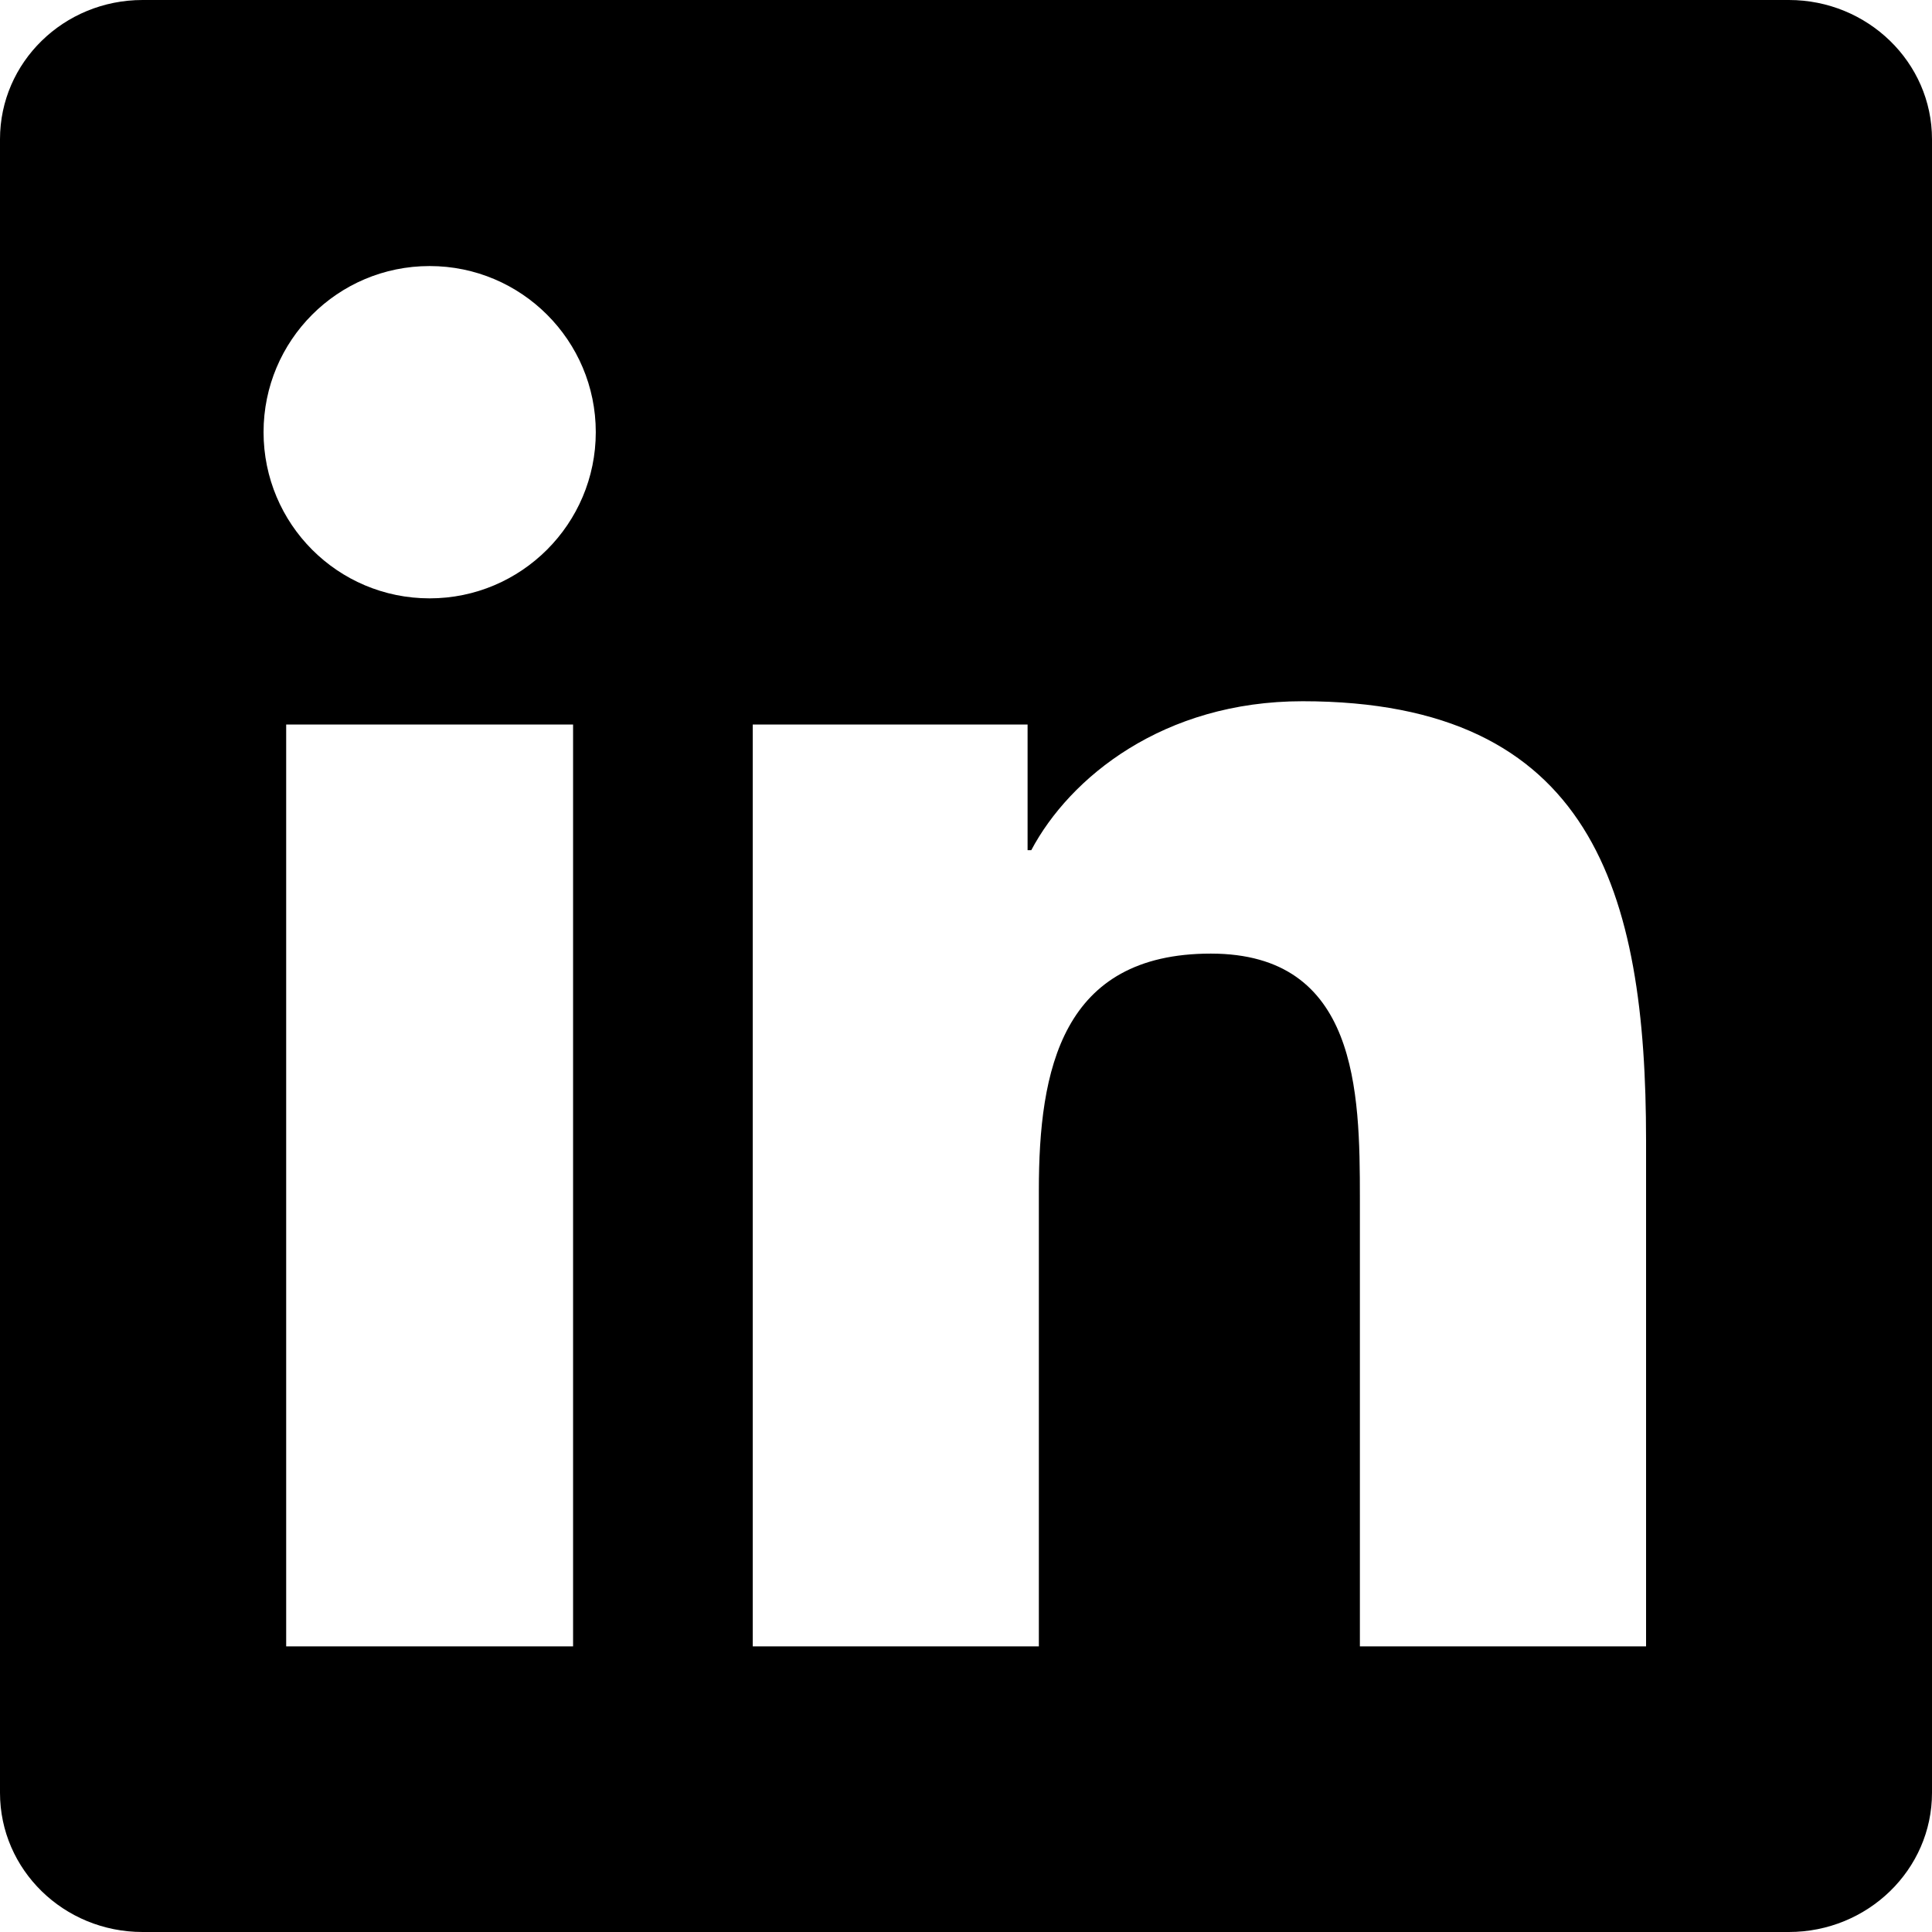
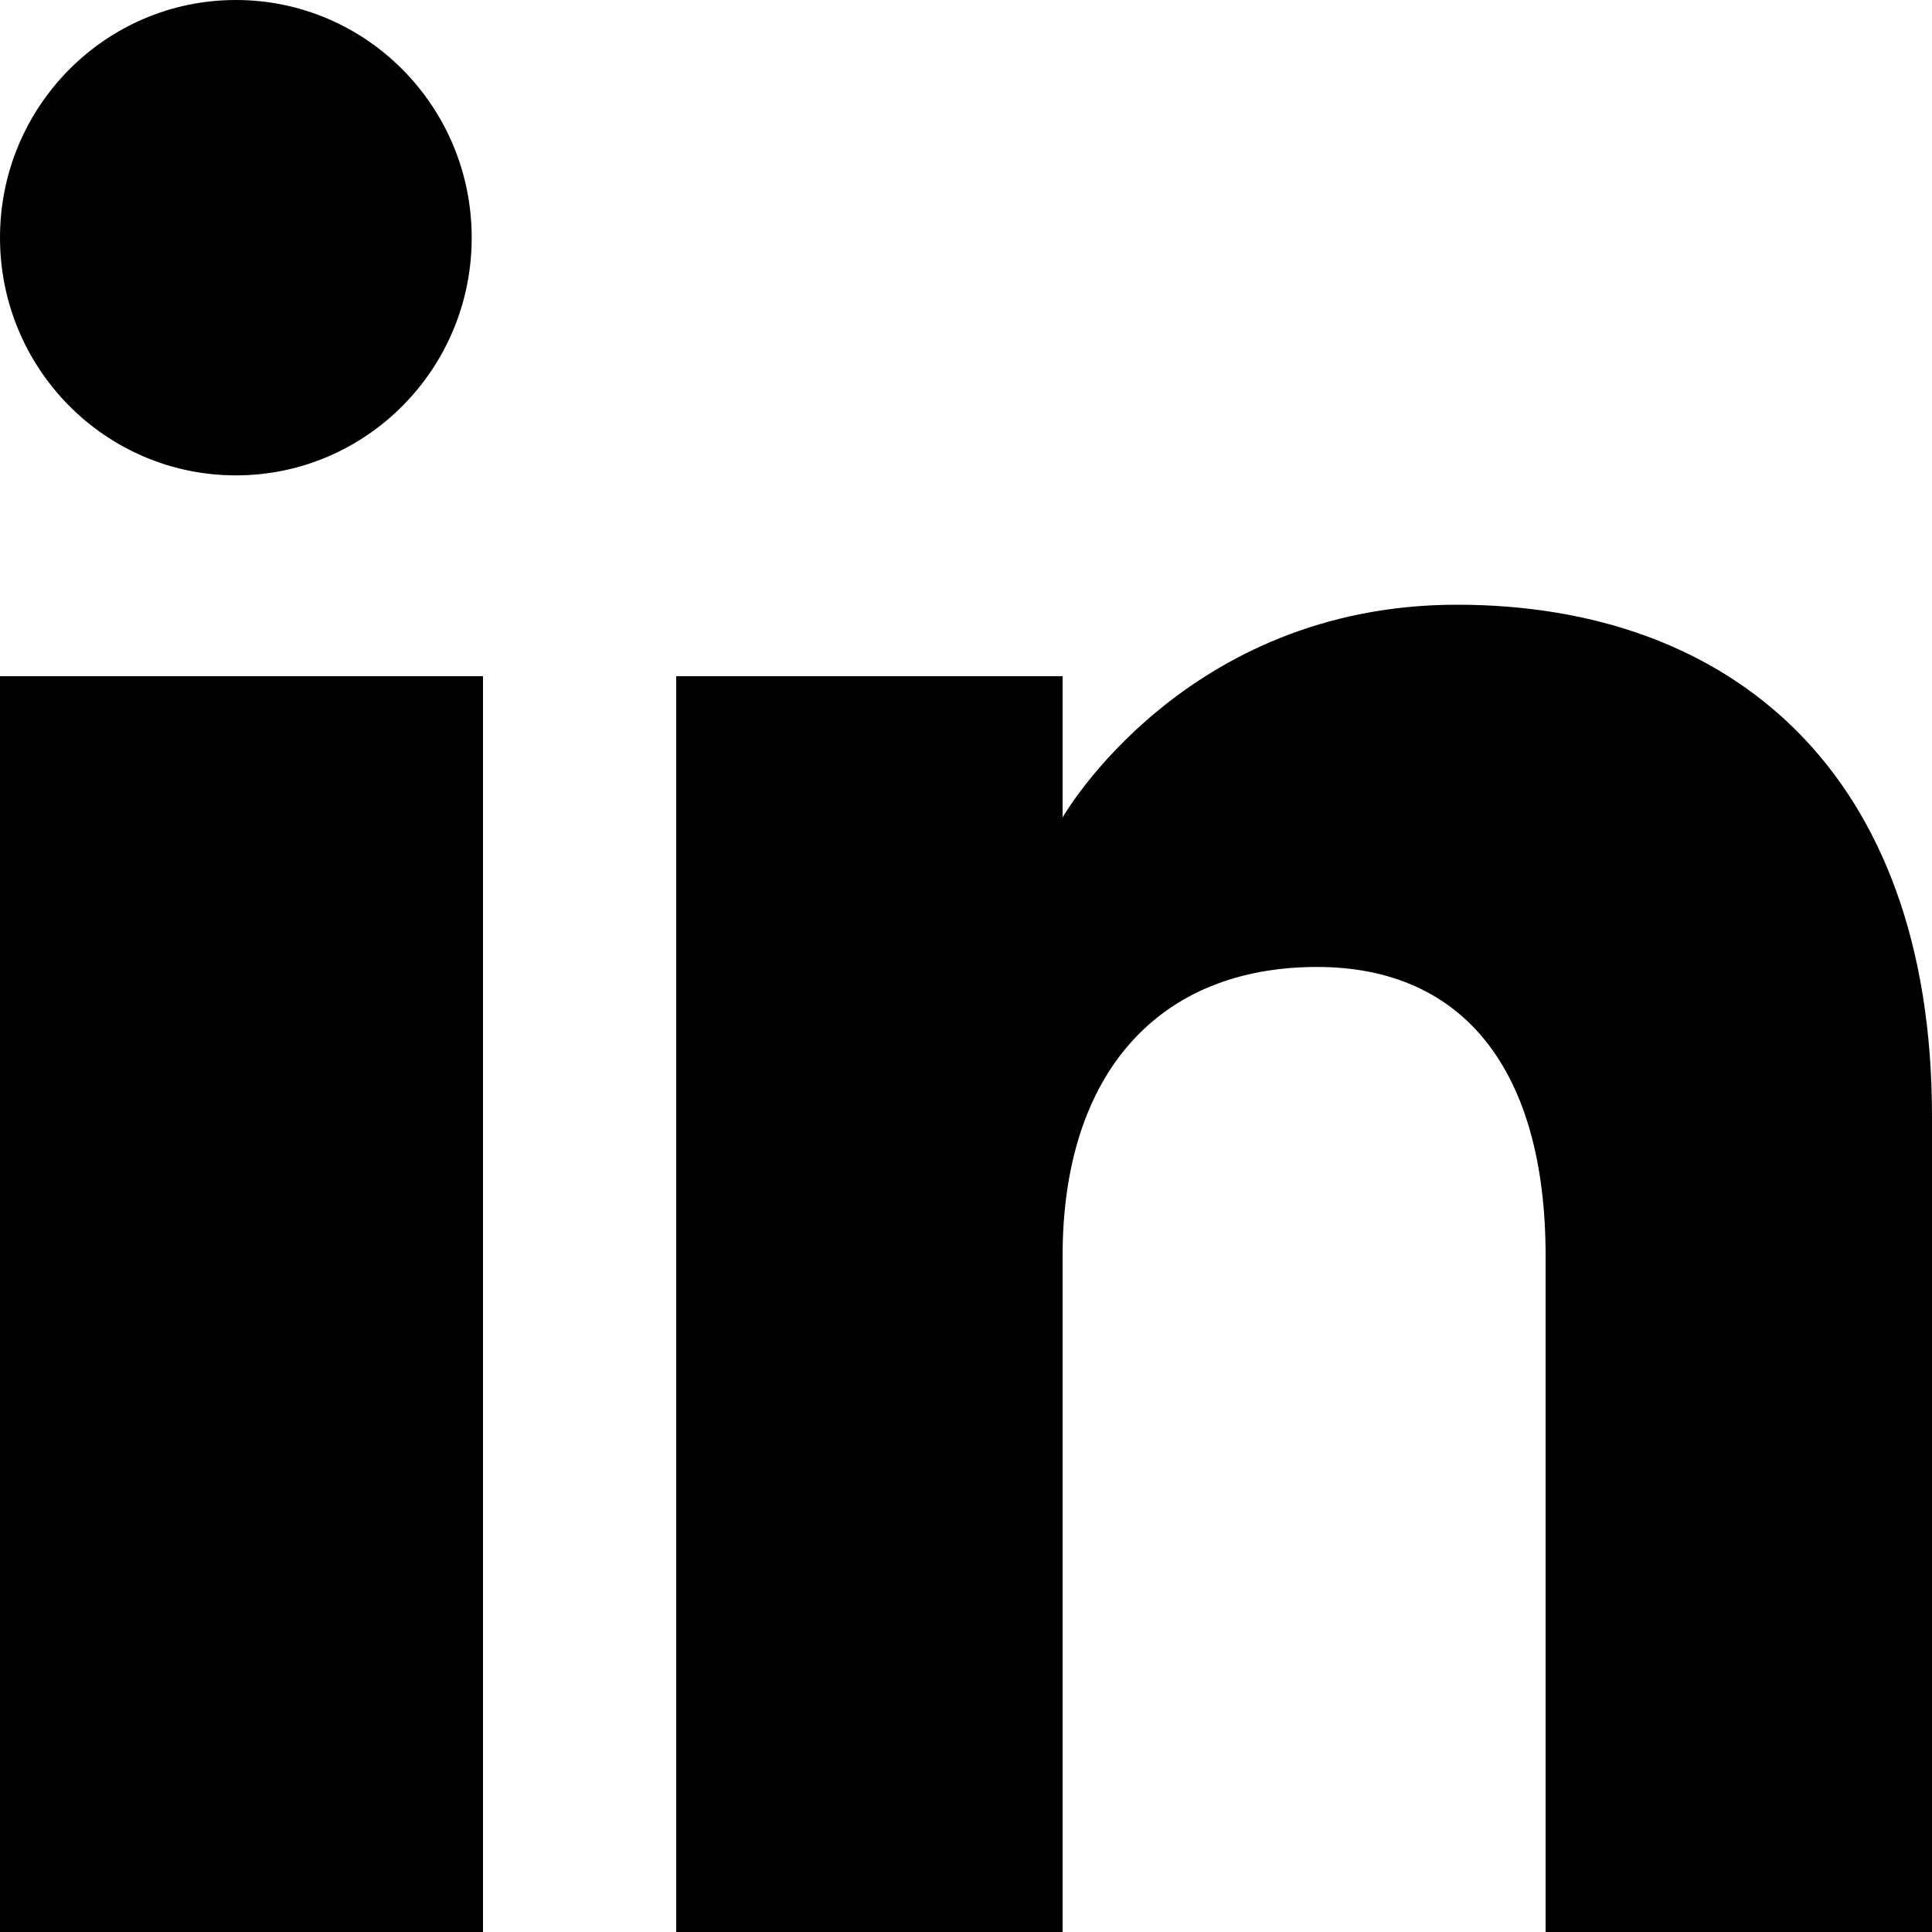
- <svg xmlns="http://www.w3.org/2000/svg" role="img" viewBox="0 0 24 24">
-   <path class="fill-current" d="M20.447 20.452h-3.554v-5.569c0-1.328-.027-3.037-1.852-3.037-1.853 0-2.136 1.445-2.136 2.939v5.667H9.351V9h3.414v1.561h.046c.477-.9 1.637-1.85 3.37-1.85 3.601 0 4.267 2.37 4.267 5.455v6.286zM5.337 7.433c-1.144 0-2.063-.926-2.063-2.065 0-1.138.92-2.063 2.063-2.063 1.14 0 2.064.925 2.064 2.063 0 1.139-.925 2.065-2.064 2.065zm1.782 13.019H3.555V9h3.564v11.452zM22.225 0H1.771C.792 0 0 .774 0 1.729v20.542C0 23.227.792 24 1.771 24h20.451C23.2 24 24 23.227 24 22.271V1.729C24 .774 23.2 0 22.222 0h.003z" />
+ <svg xmlns="http://www.w3.org/2000/svg" width="800px" height="800px" viewBox="0 0 20 20" version="1.1">
+   <defs>
+ 
+ </defs>
+   <g id="Page-1" stroke="none" stroke-width="1" fill="currentColor" fill-rule="evenodd">
+     <g id="Dribbble-Light-Preview" transform="translate(-180, -7479)" fill="currentColor">
+       <g id="icons" transform="translate(56, 160)">
+         <path d="M144,7339 L140,7339 L140,7332.001 C140,7330.081 139.153,7329.01 137.634,7329.01 C135.981,7329.01 135,7330.126 135,7332.001 L135,7339 L131,7339 L131,7326 L135,7326 L135,7327.462 C135,7327.462 136.255,7325.26 139.083,7325.26 C141.912,7325.26 144,7326.986 144,7330.558 L144,7339 L144,7339 Z M126.442,7323.921 C125.093,7323.921 124,7322.819 124,7321.46 C124,7320.102 125.093,7319 126.442,7319 C127.79,7319 128.883,7320.102 128.883,7321.46 C128.884,7322.819 127.79,7323.921 126.442,7323.921 L126.442,7323.921 Z M124,7339 L129,7339 L129,7326 L124,7326 L124,7339 Z" id="linkedin-[#161]">
+ 
+ </path>
+       </g>
+     </g>
+   </g>
</svg>
